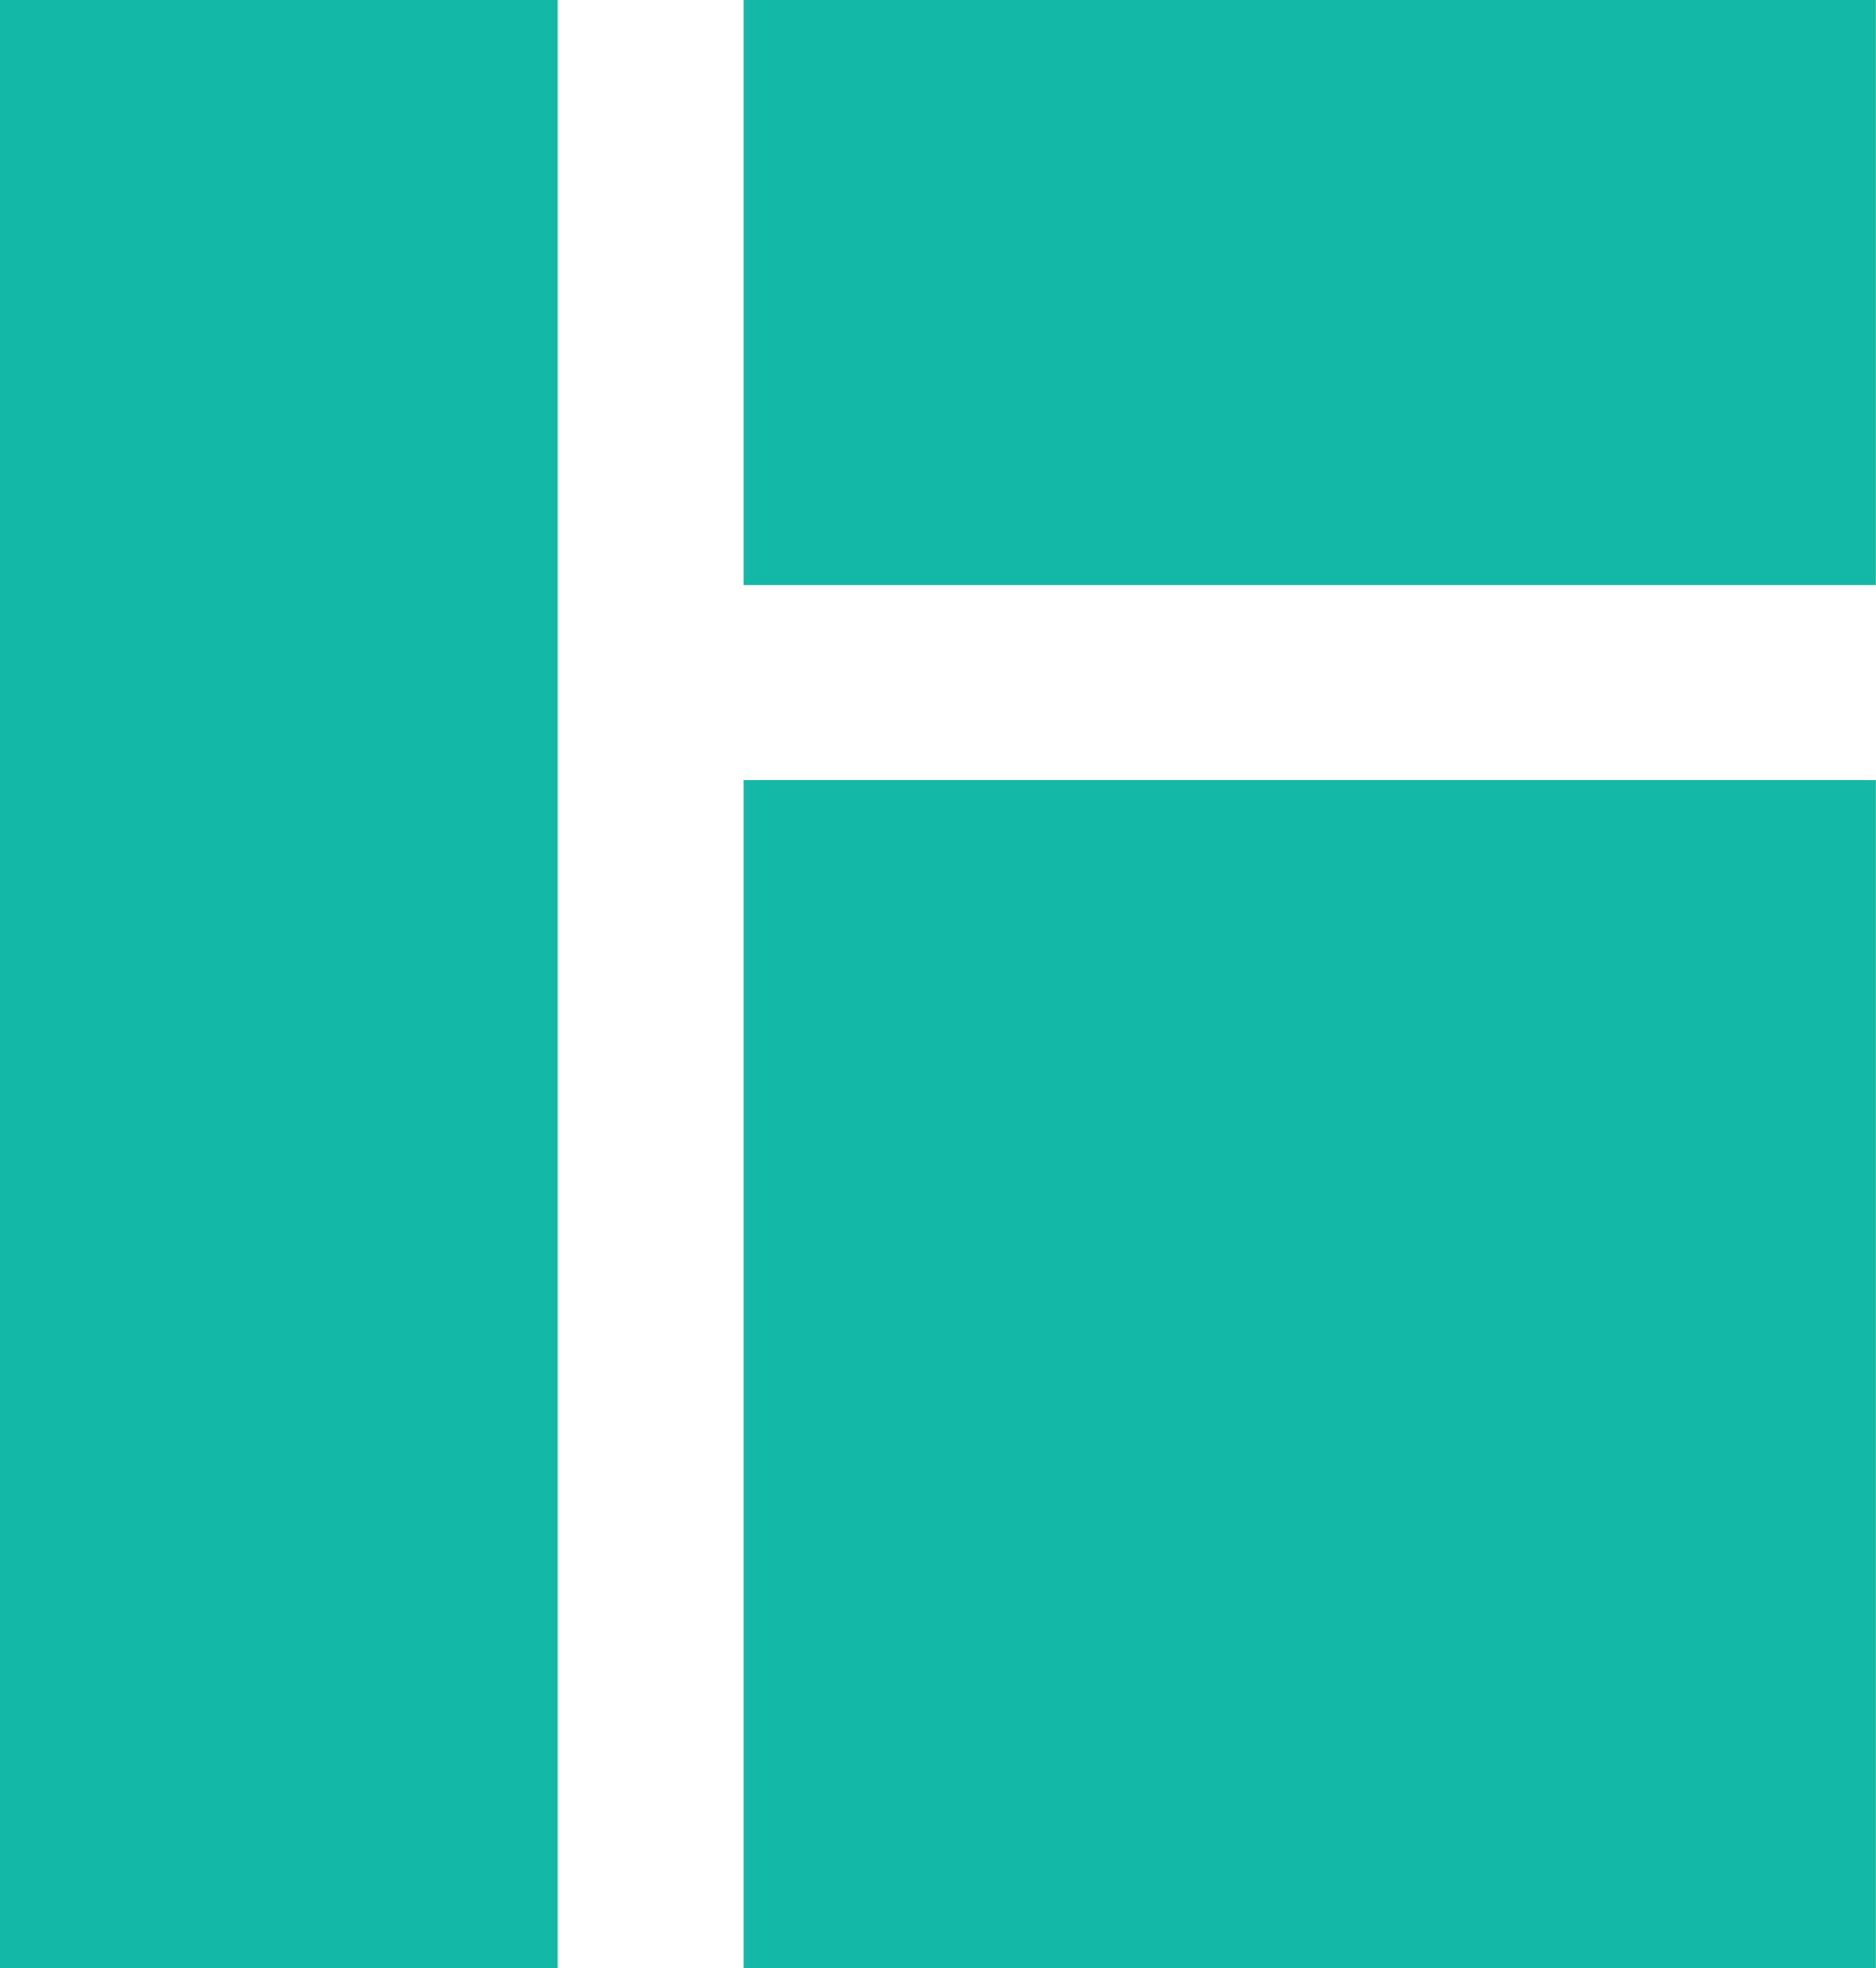
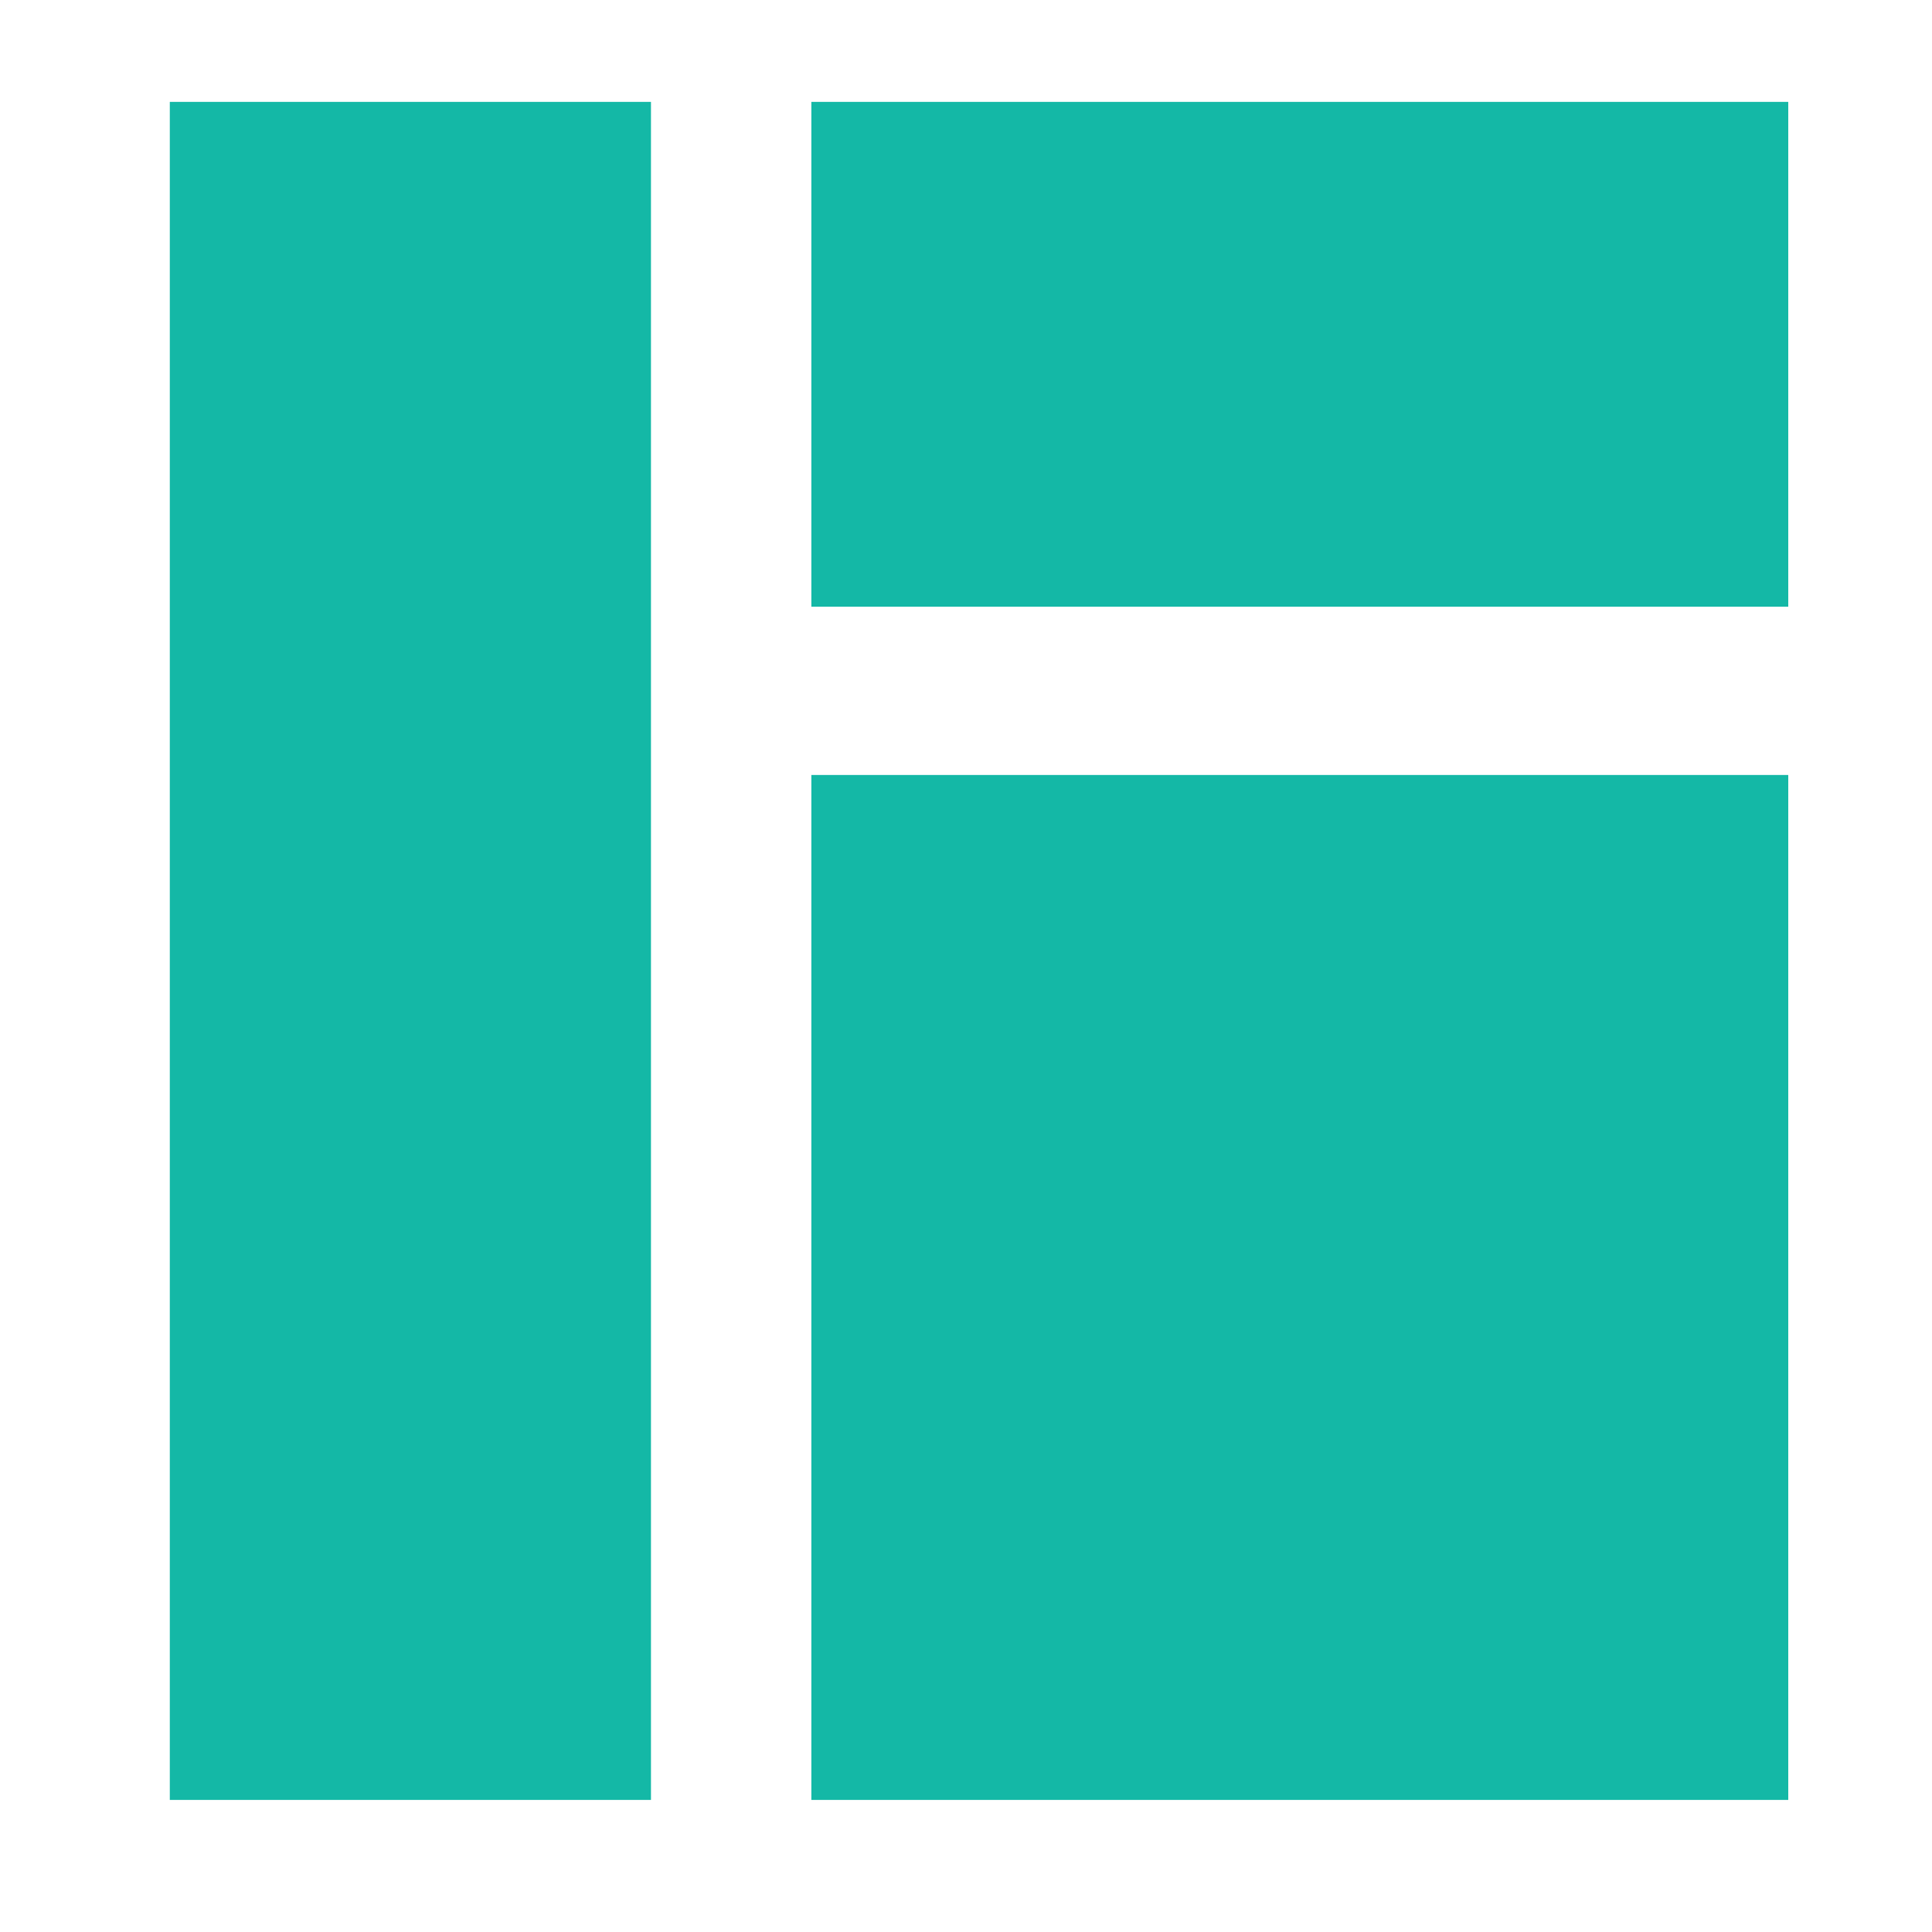
- <svg xmlns="http://www.w3.org/2000/svg" viewBox="0 0 488 512">
-   <g fill="#14B8A6">
-     <rect x="0" y="0" width="145.081" height="512" />
-     <rect x="193.441" y="0" width="294.559" height="152.216" />
-     <rect x="193.441" y="202.955" width="294.559" height="309.045" />
+ <svg xmlns="http://www.w3.org/2000/svg" viewBox="0 0 512 512">
+   <g fill="#14B8A6" transform="translate(45, 27)">
+     <rect x="0" y="0" width="127.513" height="450" />
+     <rect x="170.017" y="0" width="258.889" height="133.784" />
+     <rect x="170.017" y="178.378" width="258.889" height="271.622" />
  </g>
</svg>
